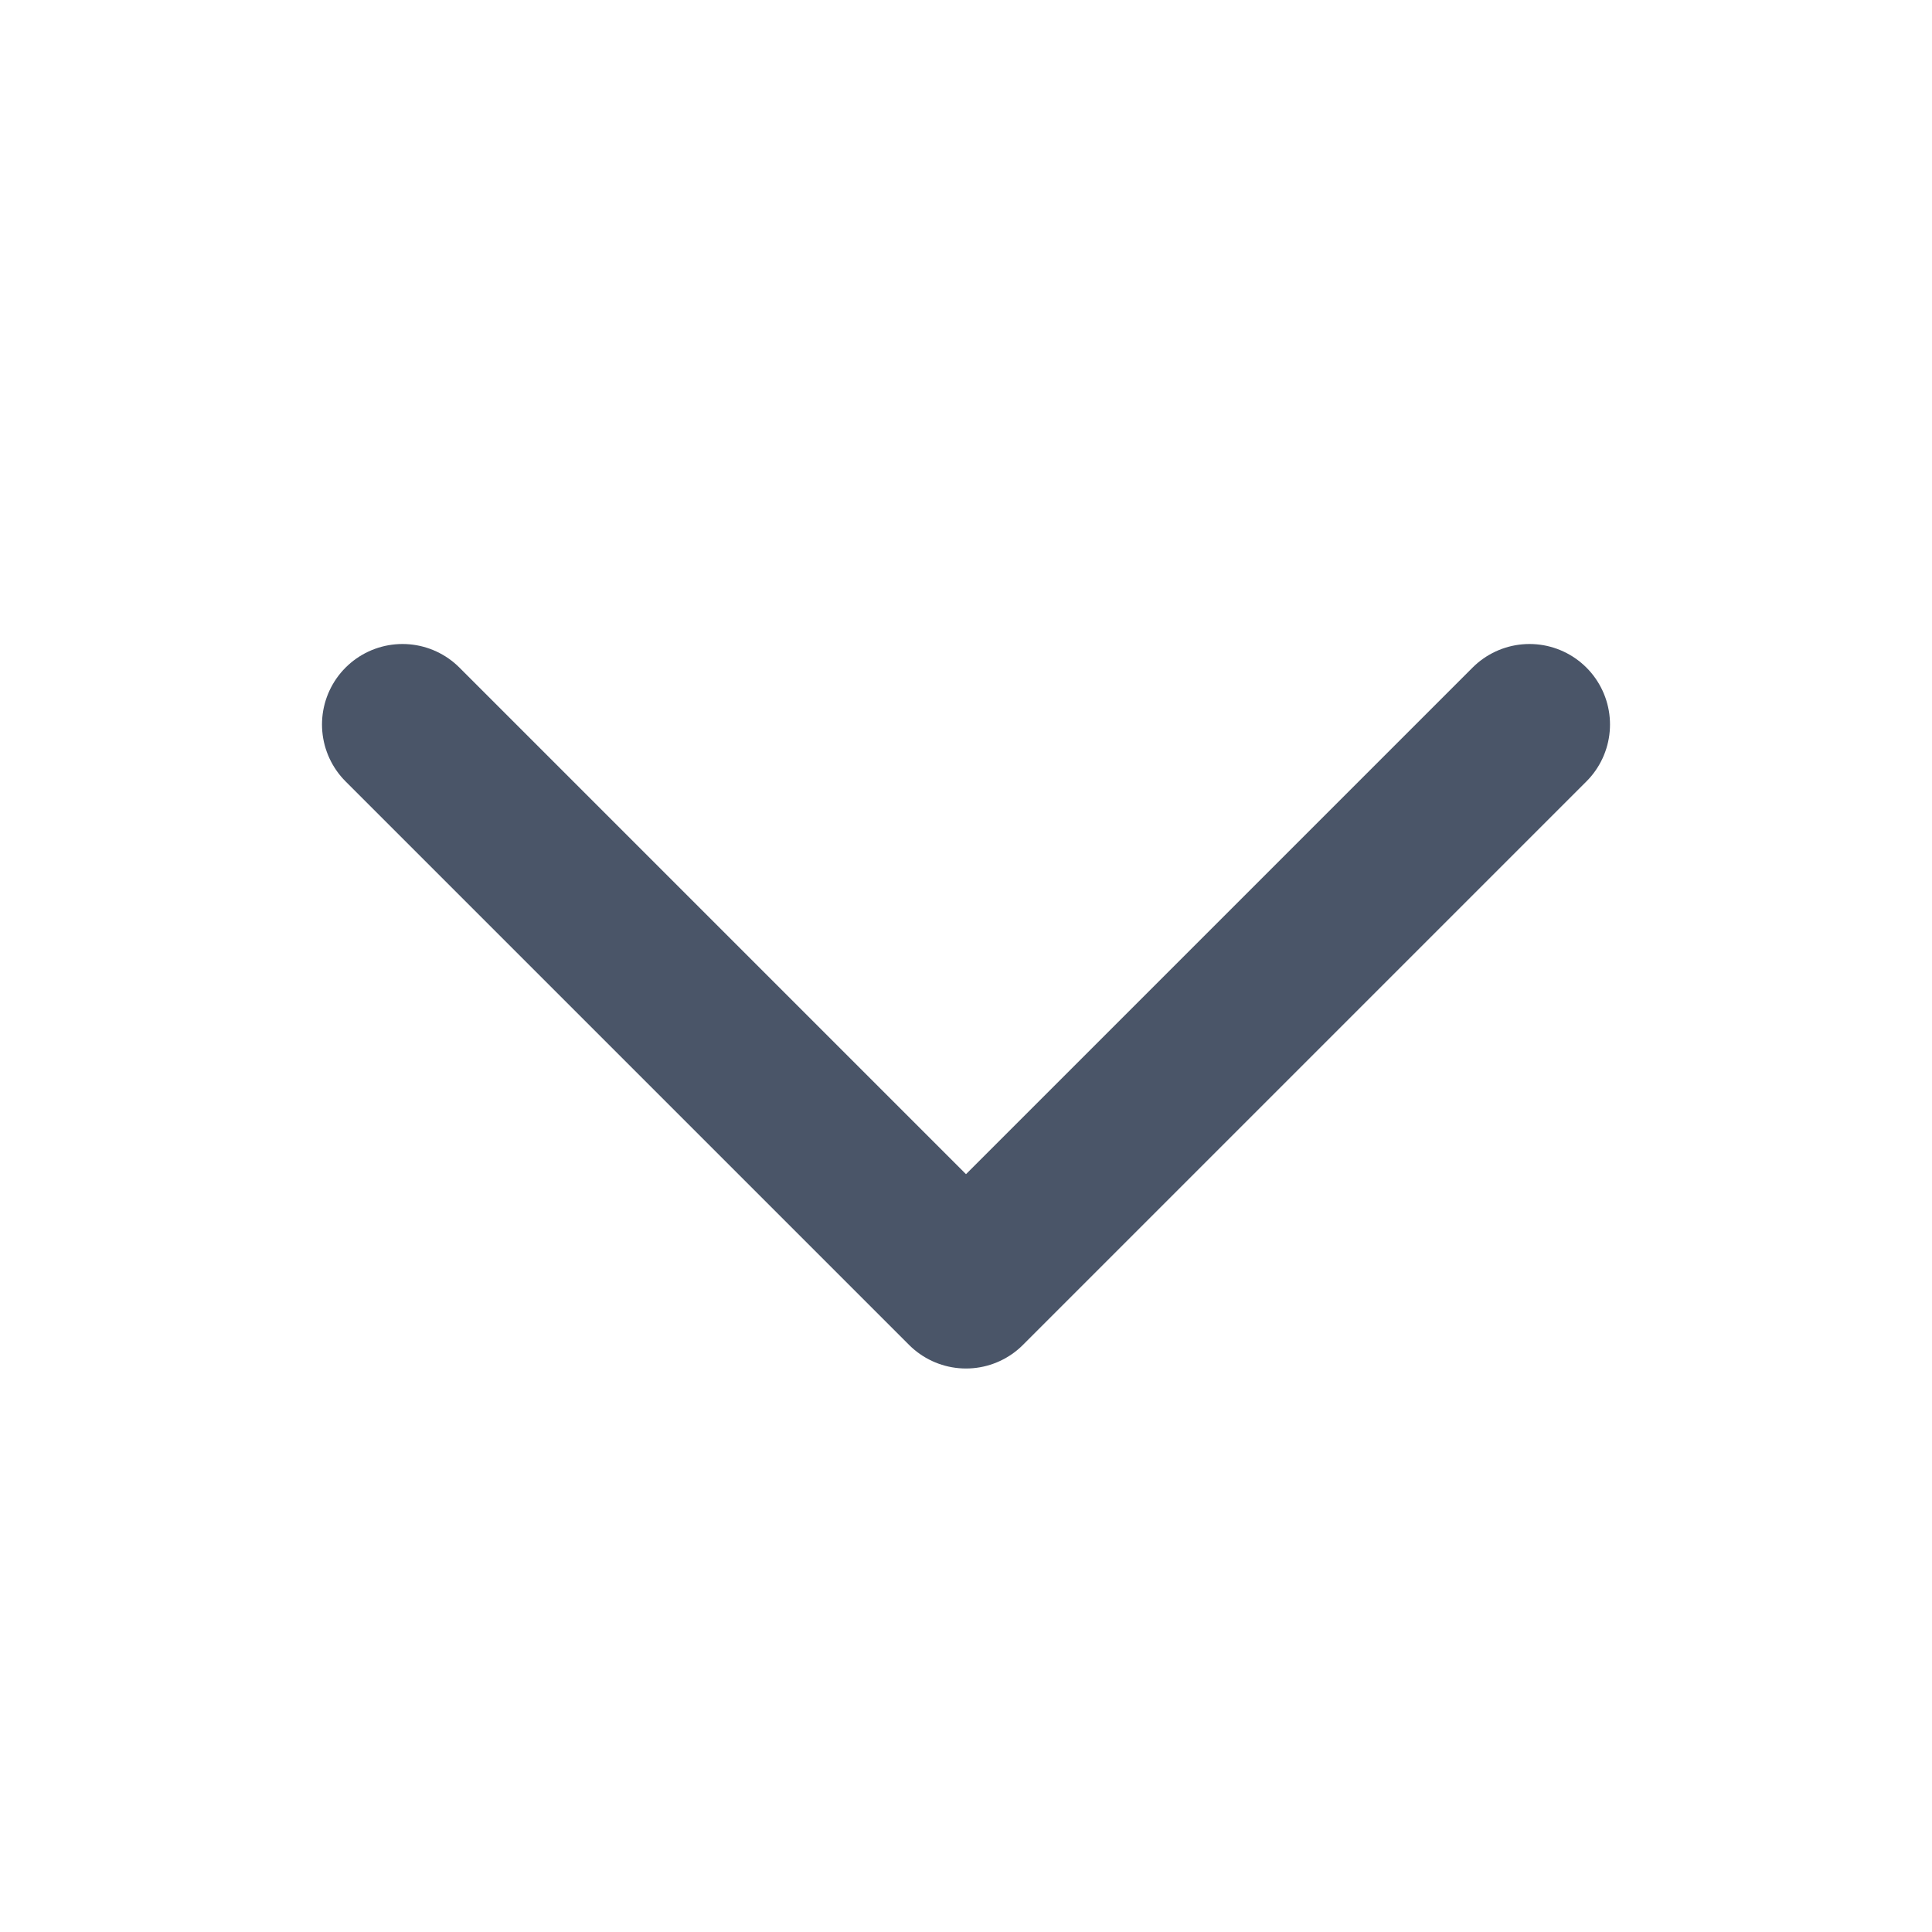
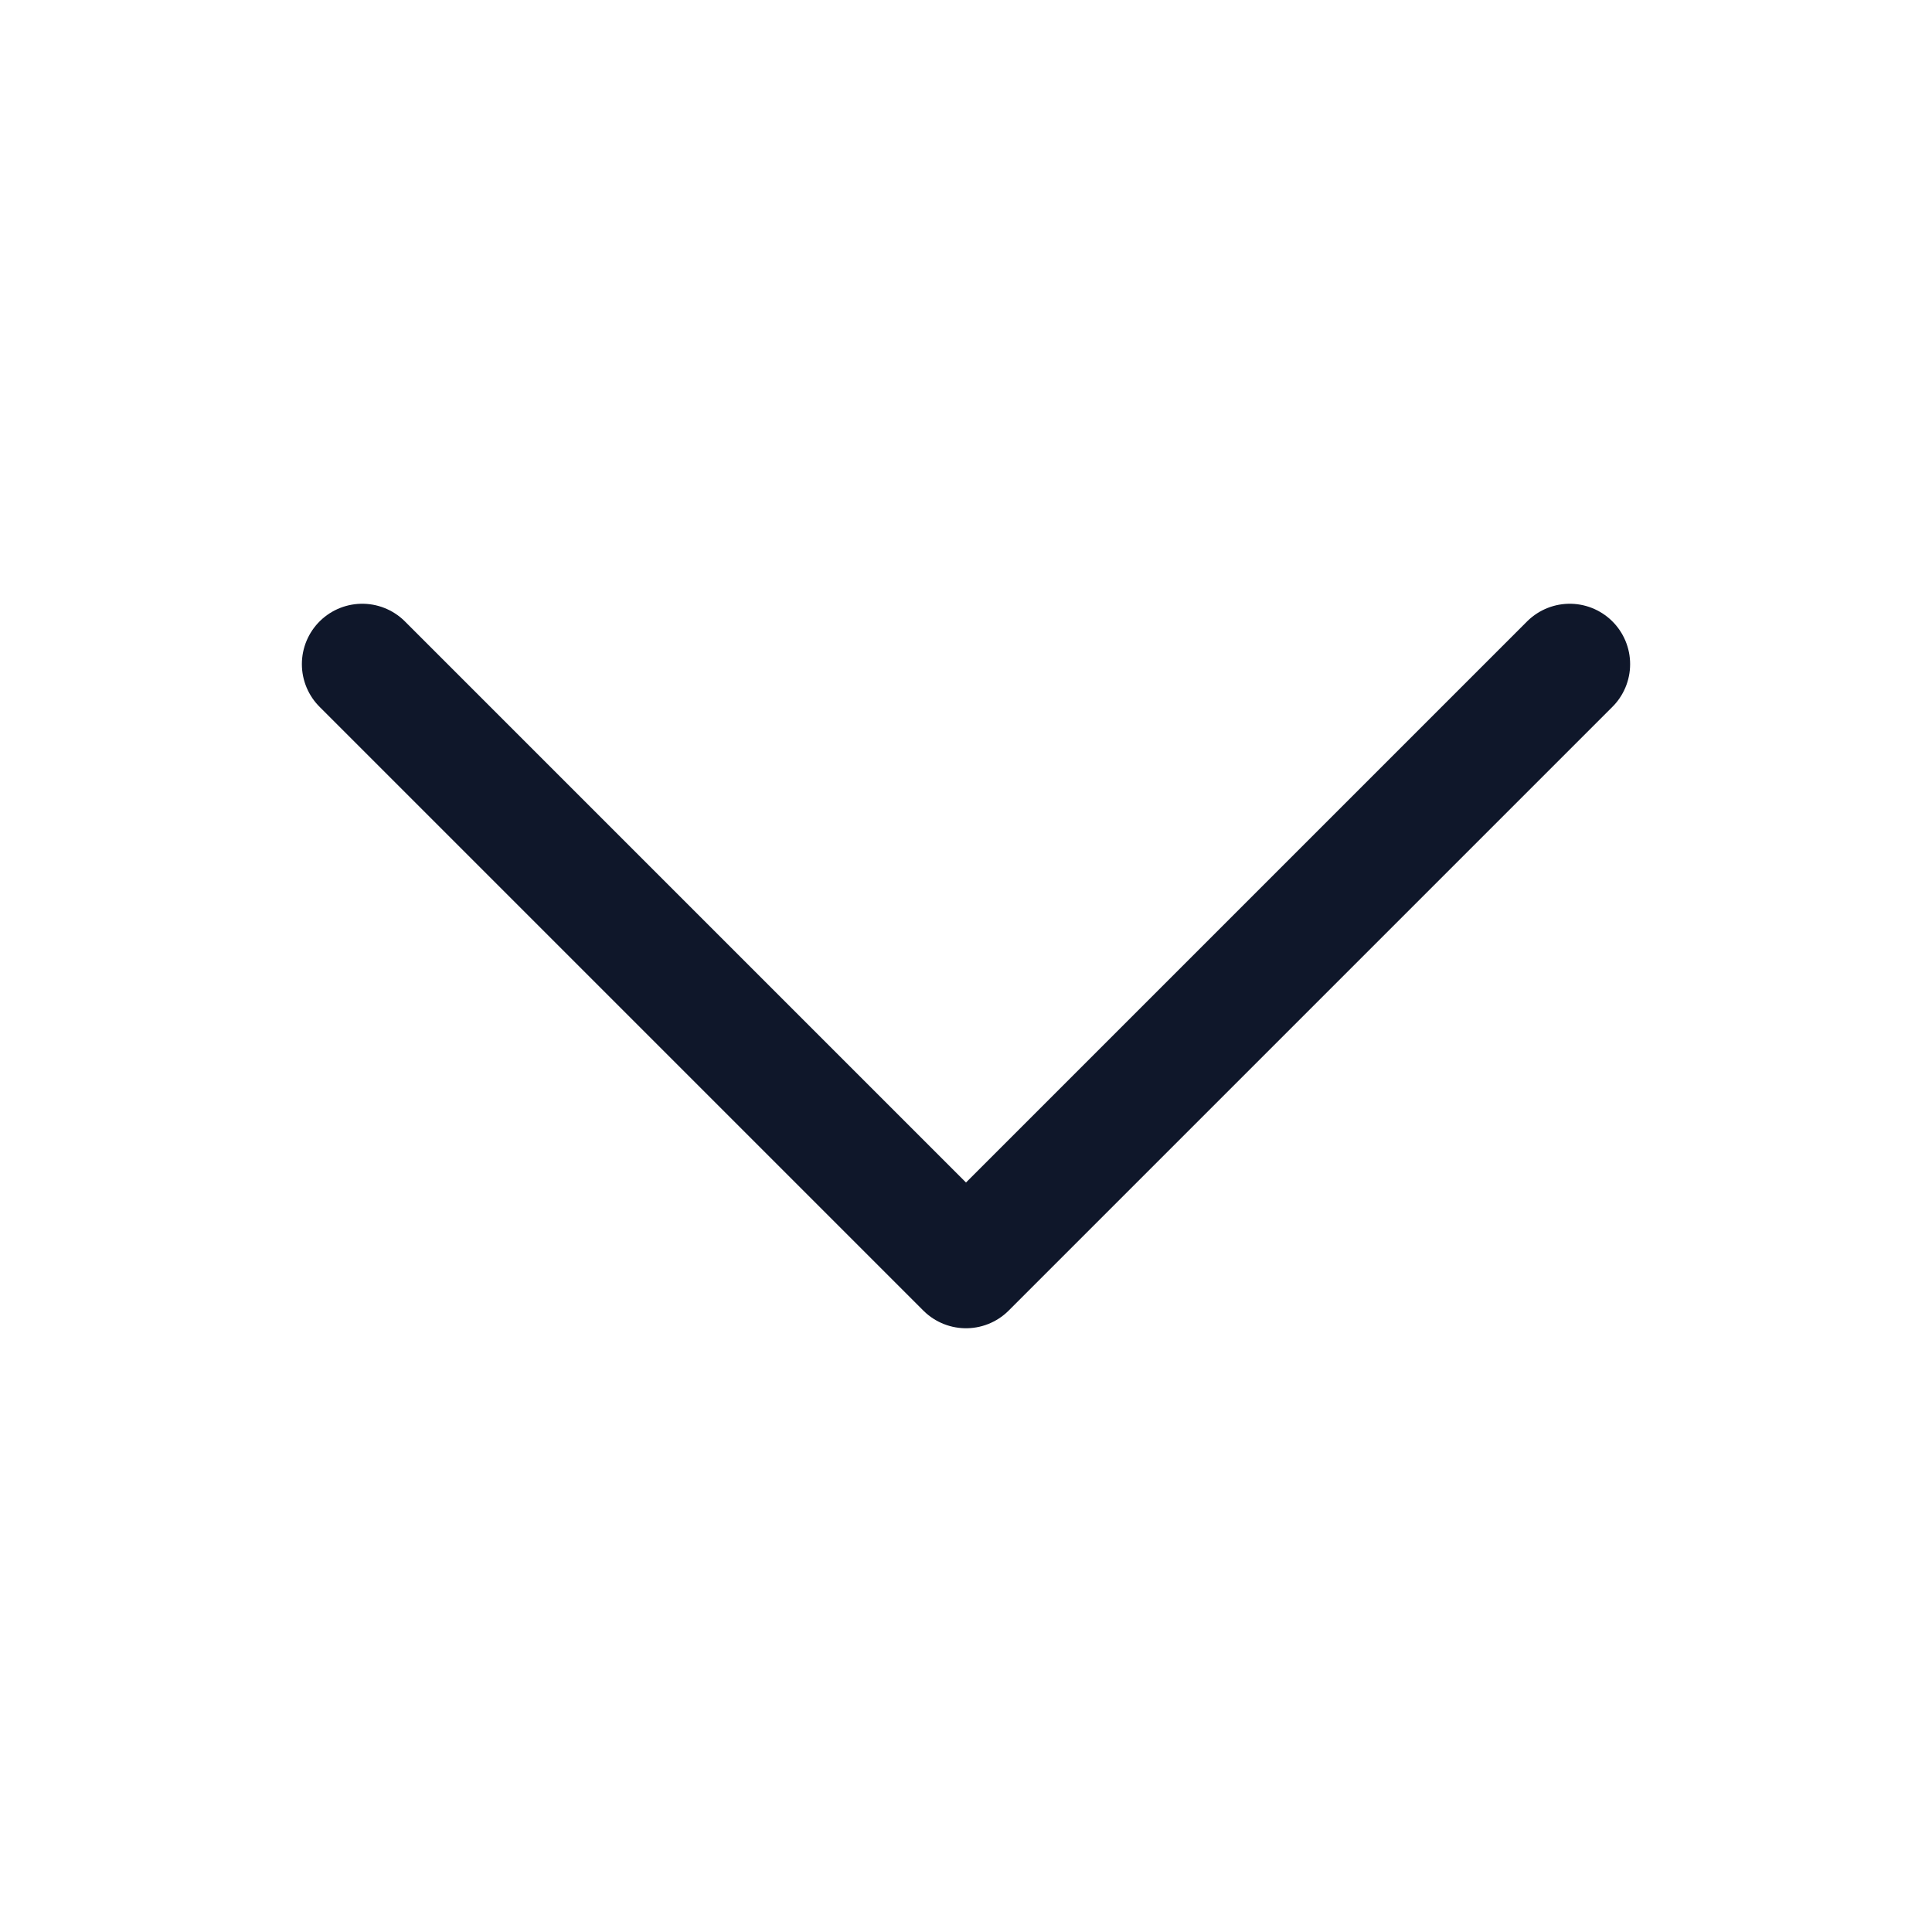
<svg xmlns="http://www.w3.org/2000/svg" fill="none" viewBox="0 0 24 24" width="20" height="20">
-   <path d="M19 9l-7 7-7-7" stroke="#4A5568" stroke-width="2" stroke-linecap="round" stroke-linejoin="round" />
+   <path d="M19.5 8.25l-7.5 7.5-7.5-7.5" stroke="#0F172A" stroke-width="1.5" stroke-linecap="round" stroke-linejoin="round" />
</svg>
